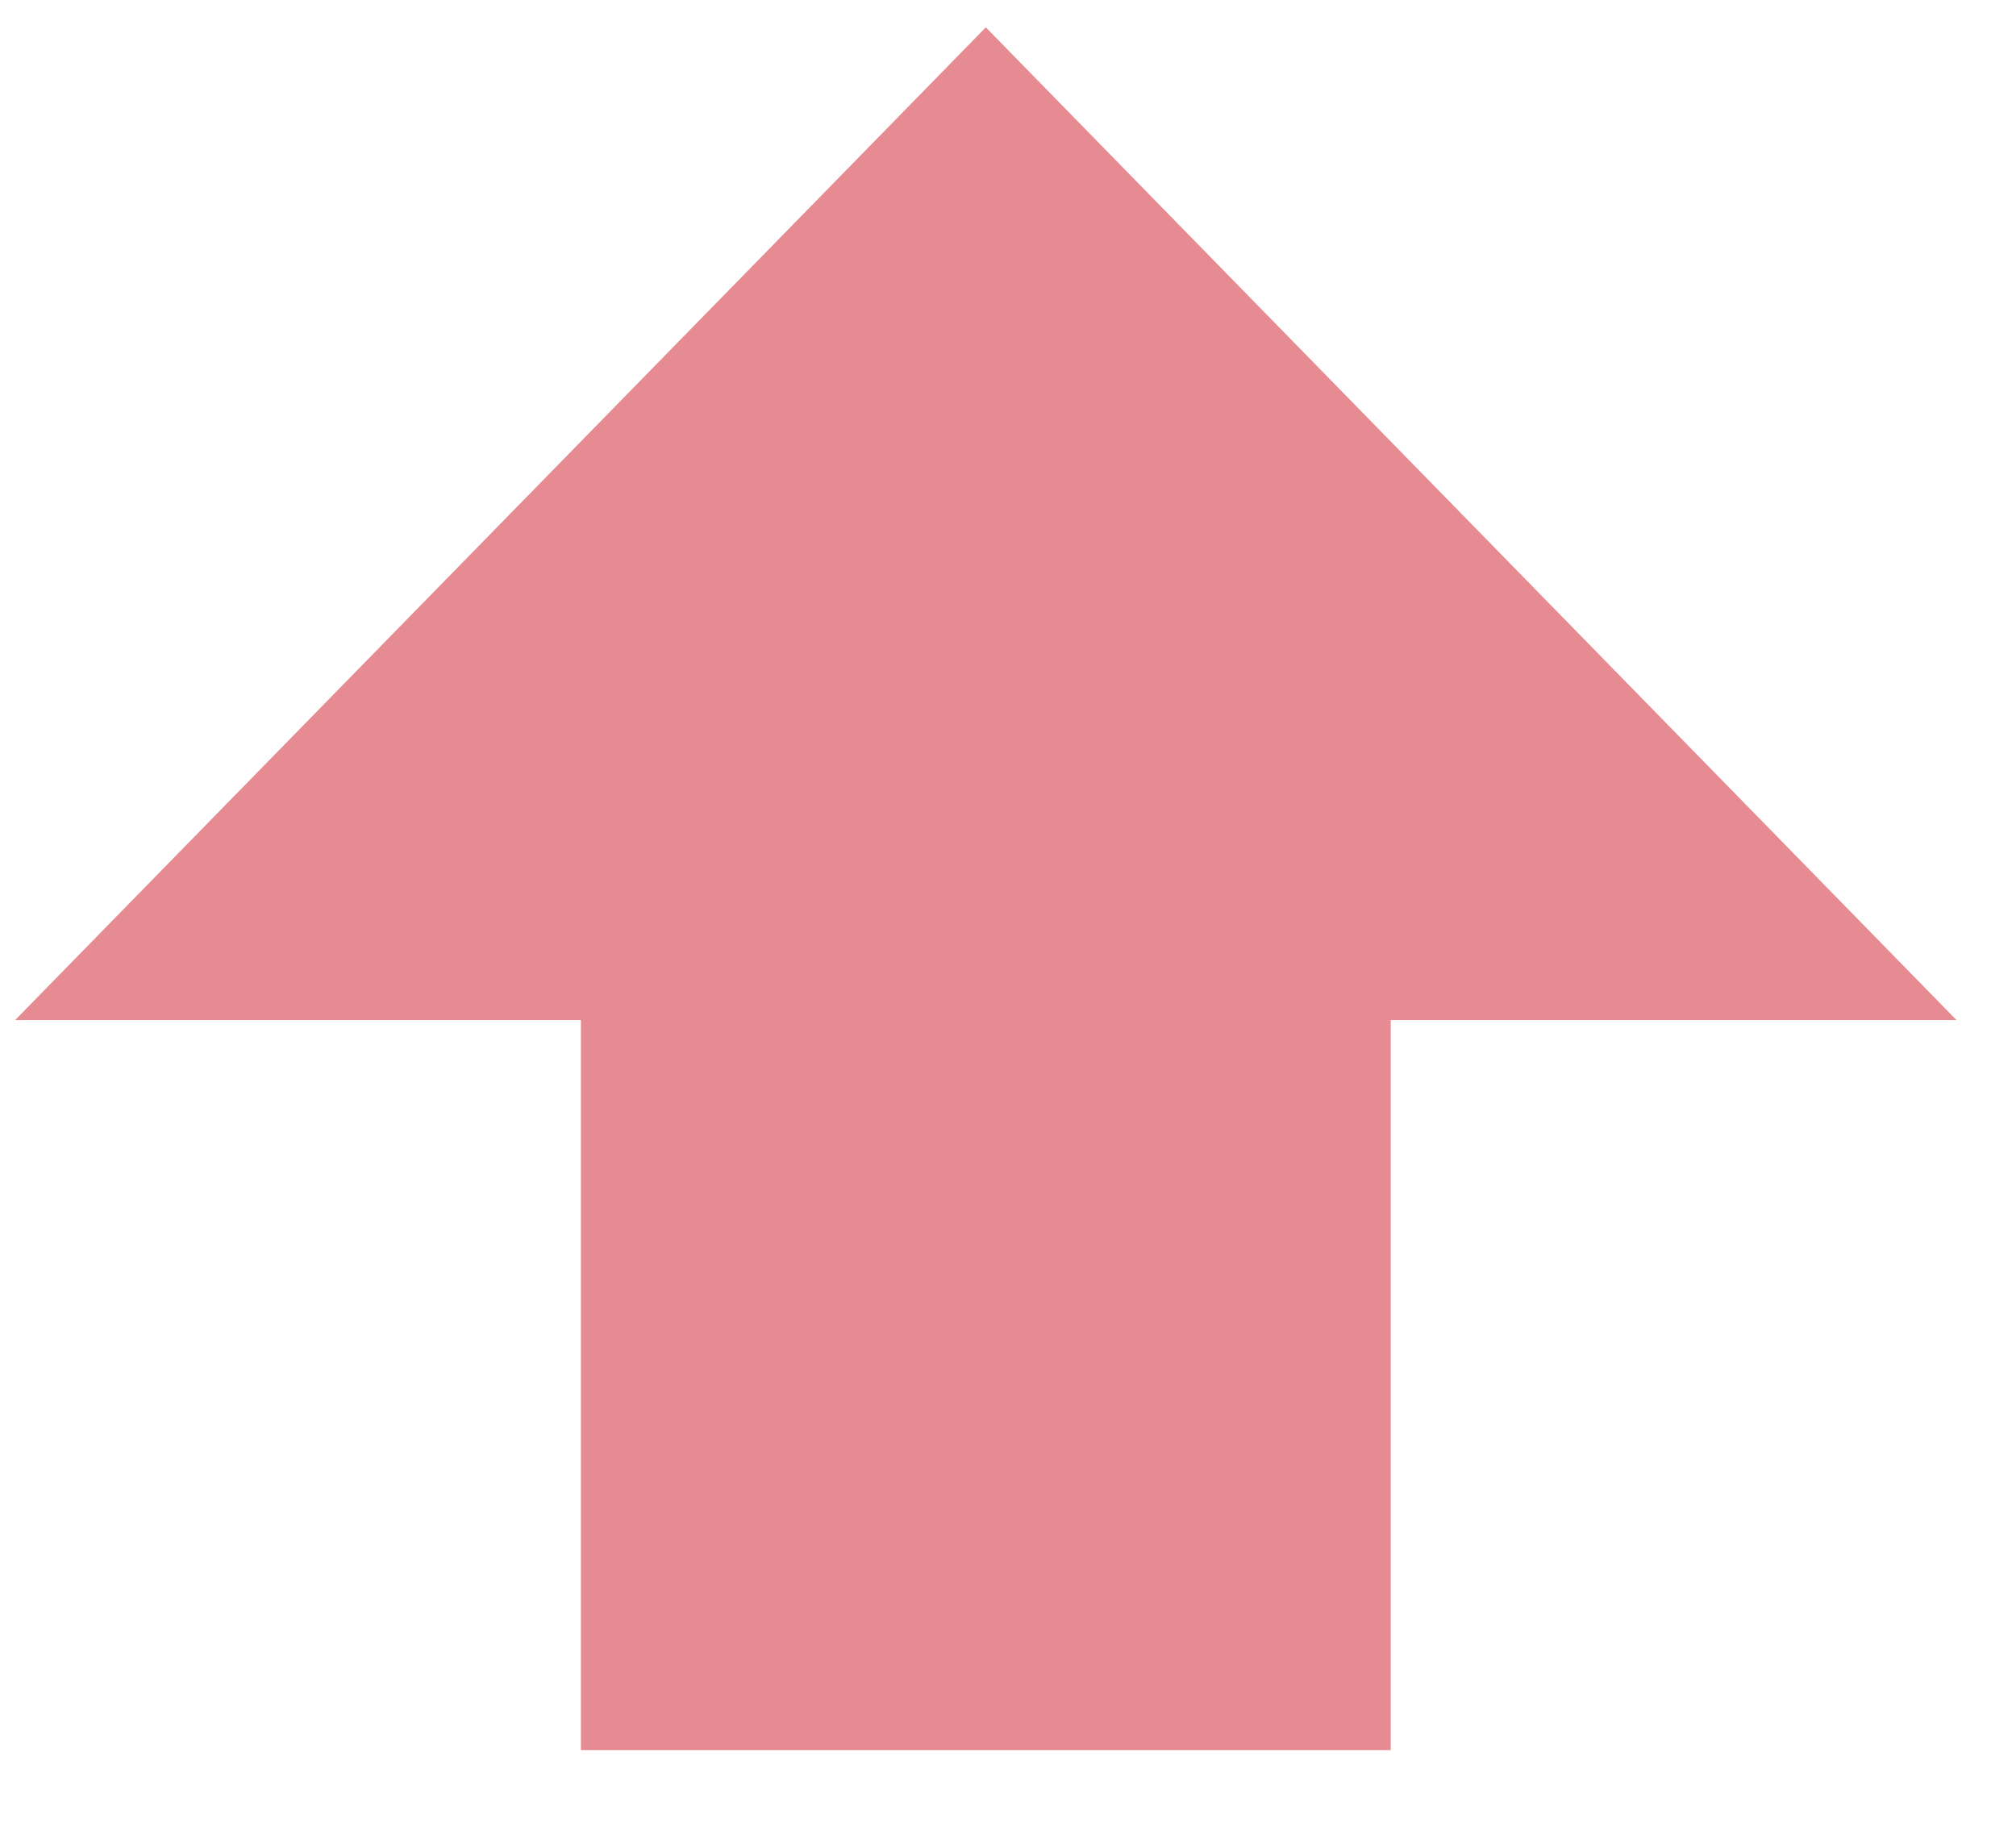
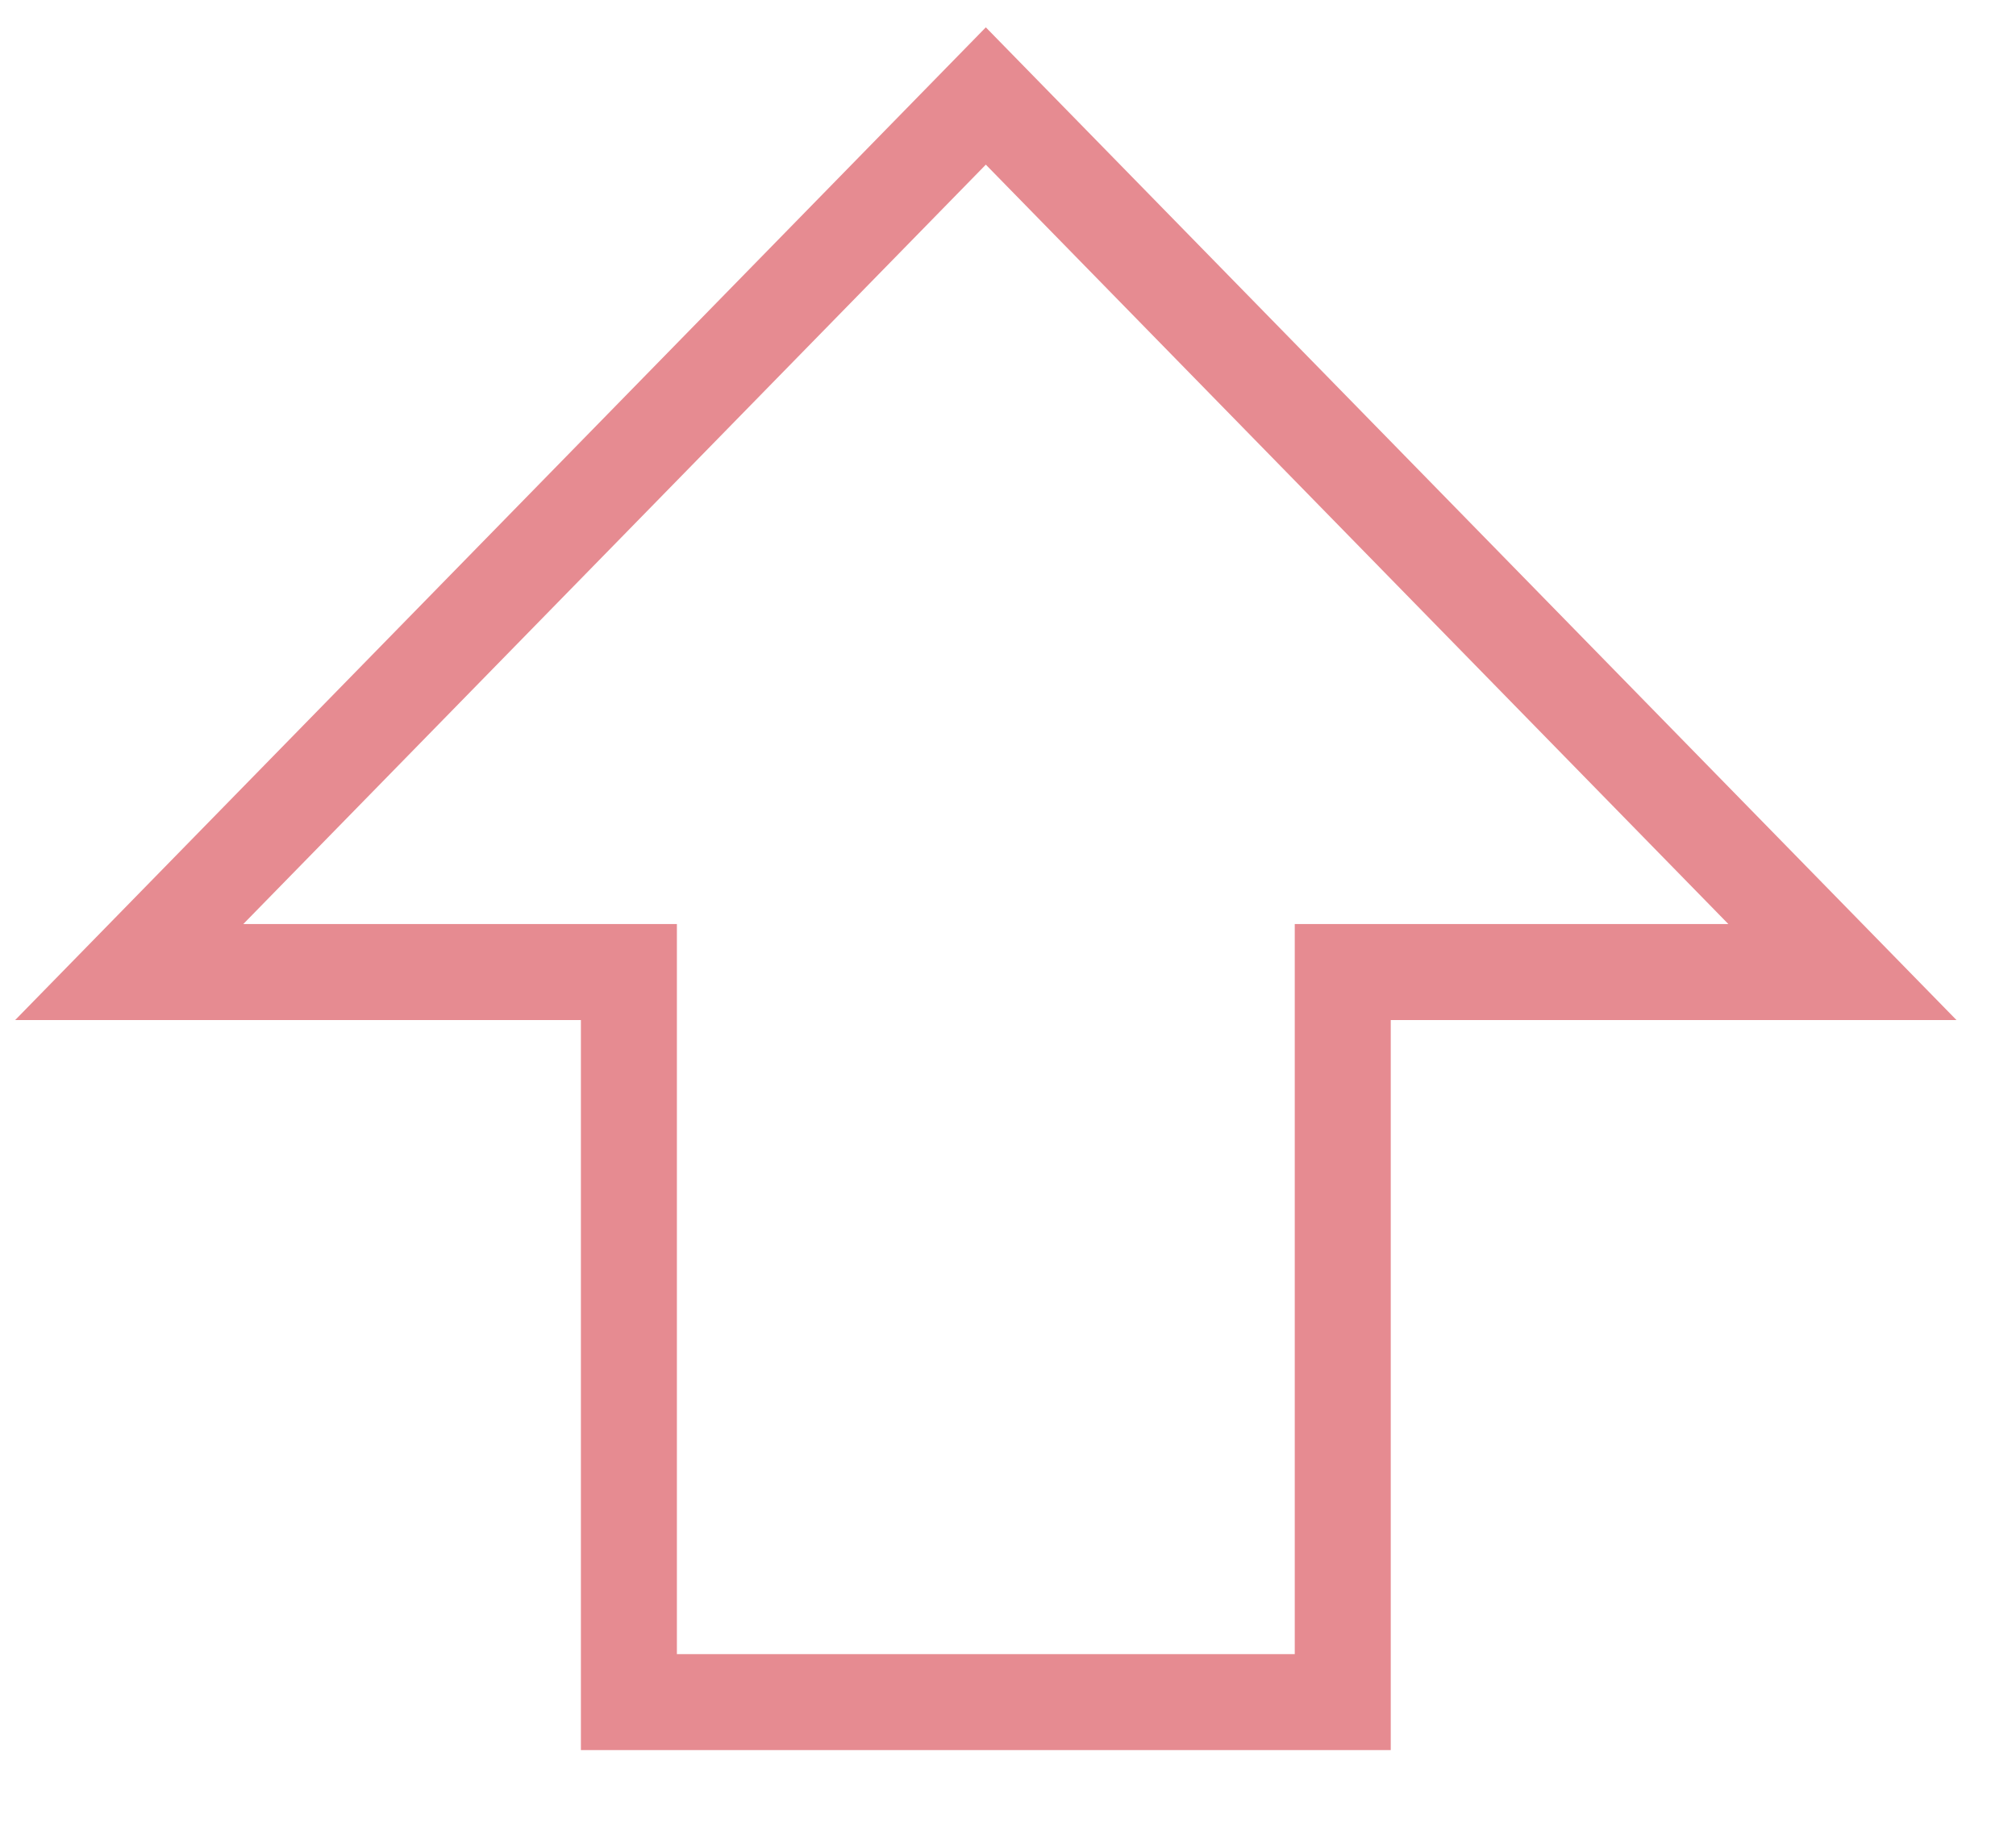
<svg xmlns="http://www.w3.org/2000/svg" width="21" height="19" viewBox="0 0 21 19" fill="none">
-   <path d="M10.269 1L1.346 10.126H6.551V17.731H13.987V10.126H19.192L10.269 1Z" fill="#E68B91" stroke="#E68B91" />
+   <path d="M10.269 1L1.346 10.126H6.551V17.731H13.987V10.126H19.192L10.269 1Z" fill="#00000" stroke="#E68B91" />
</svg>
